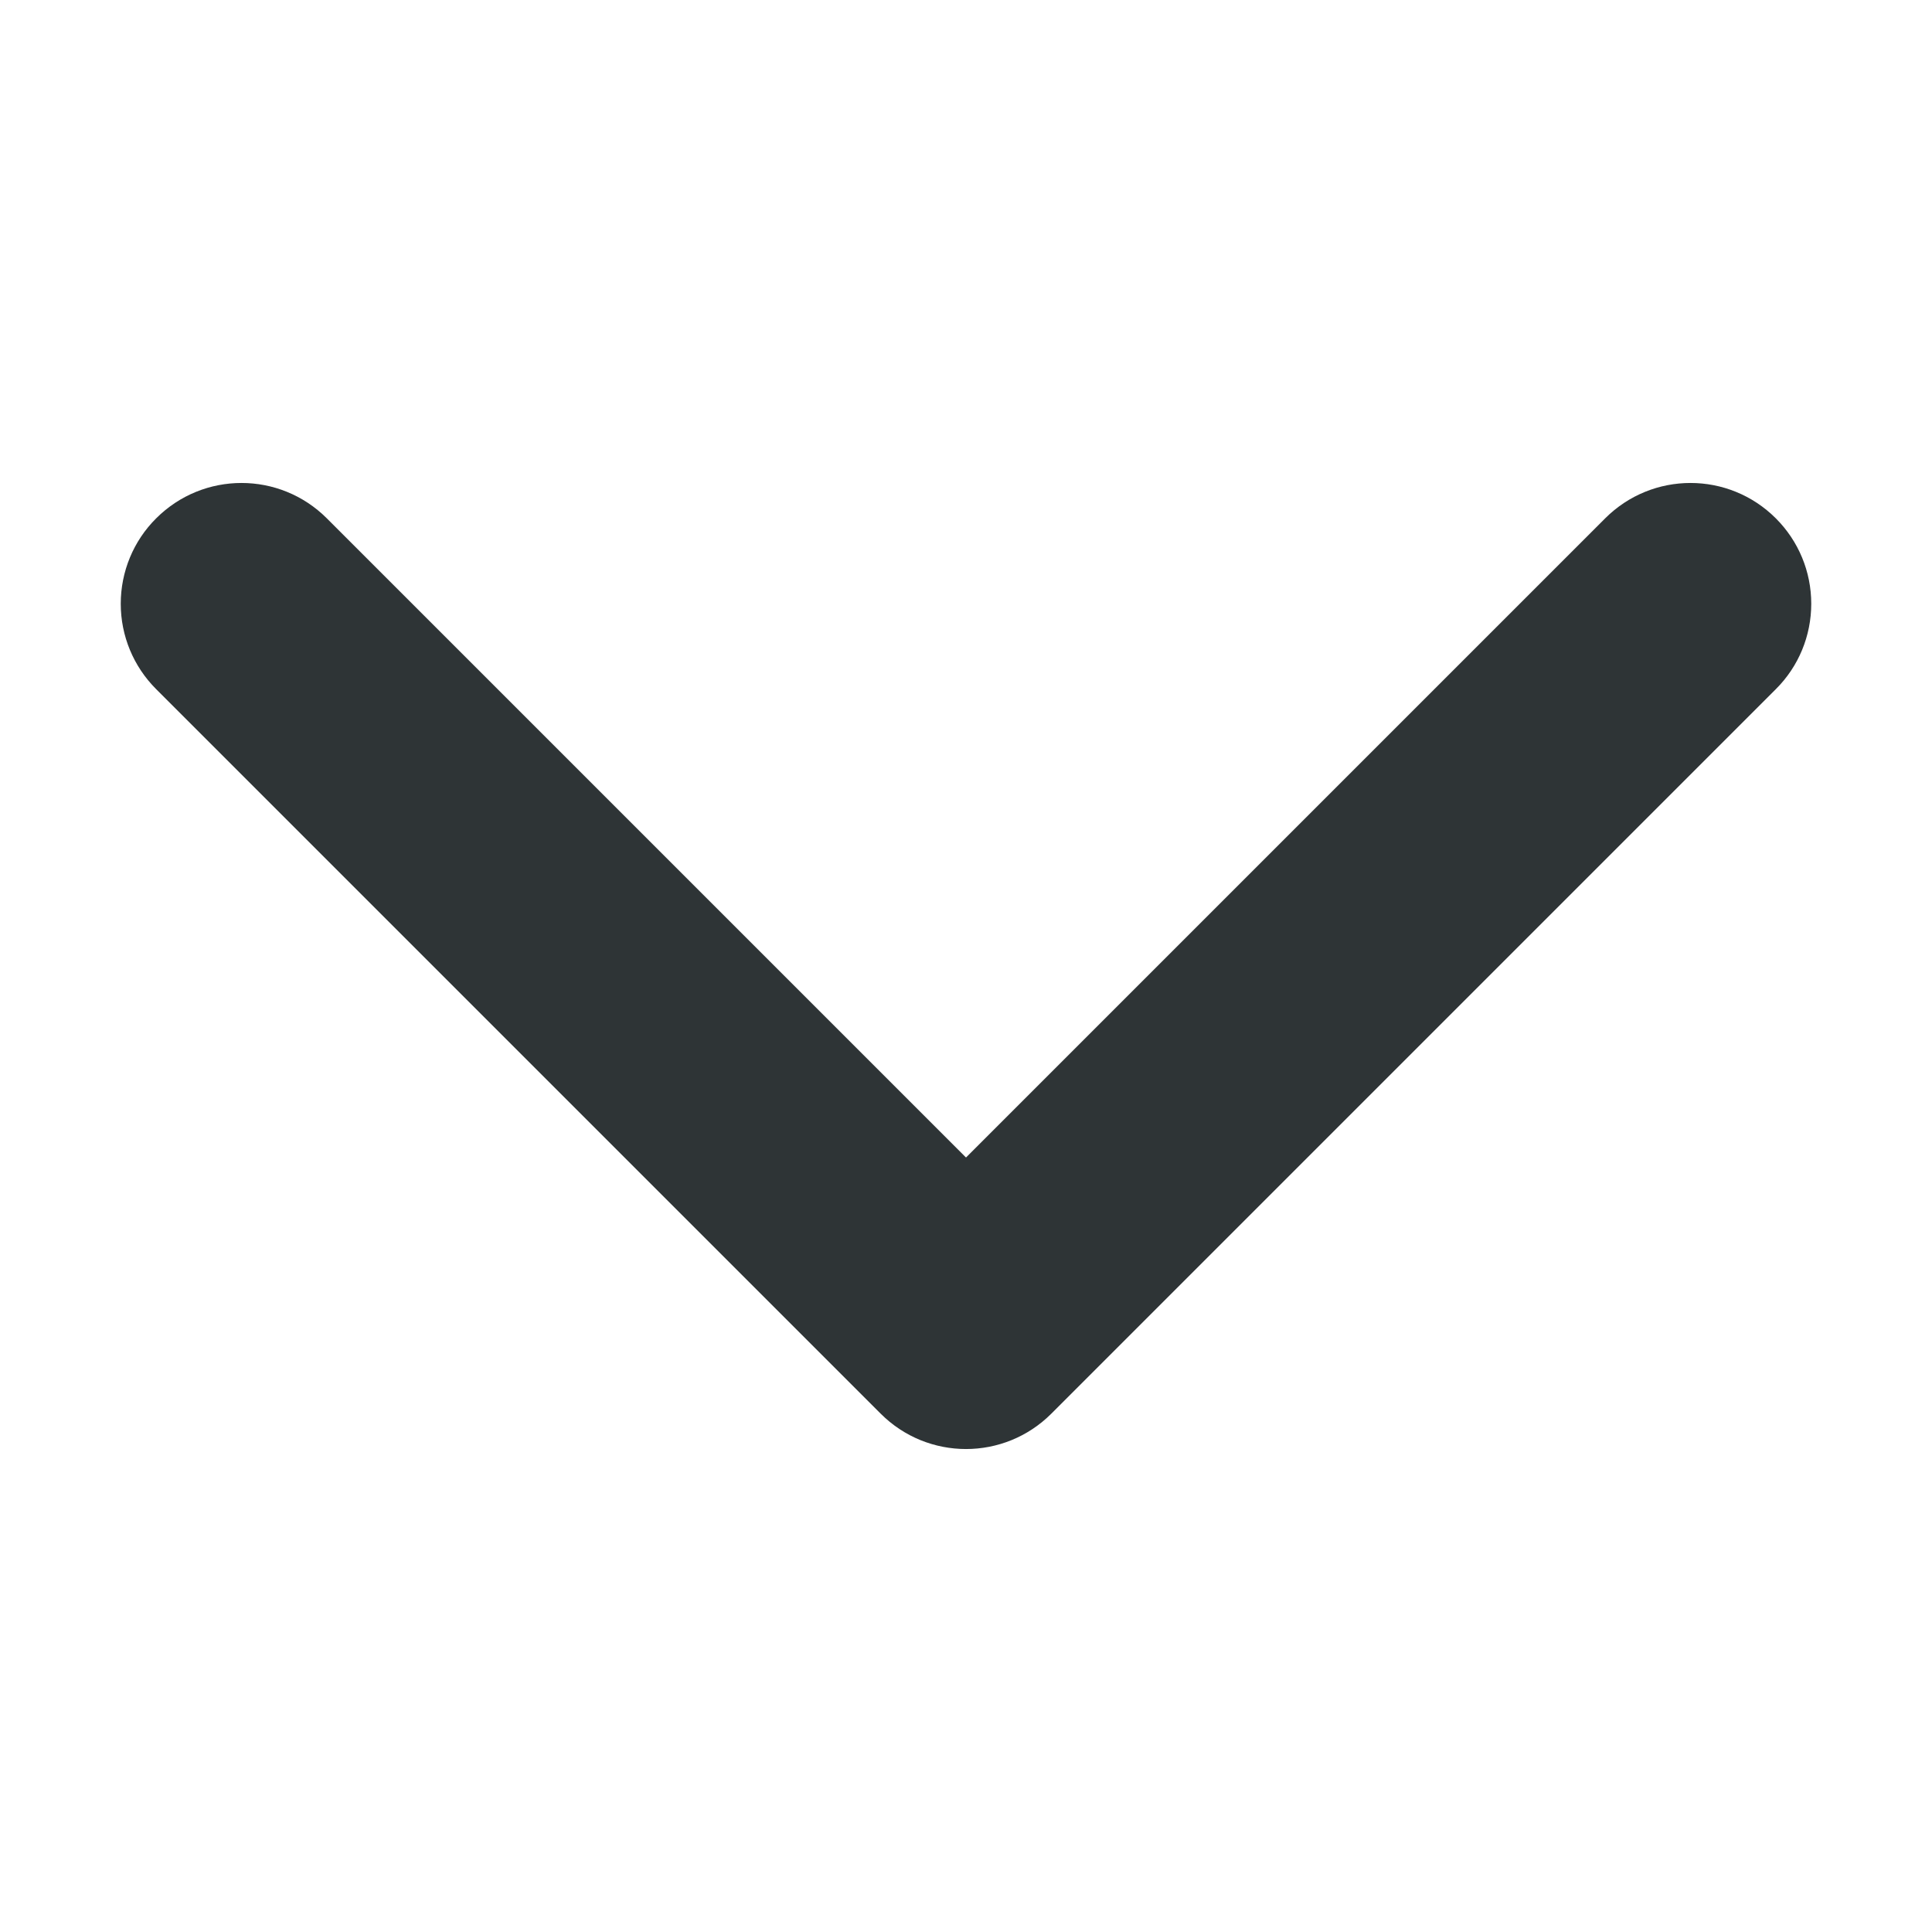
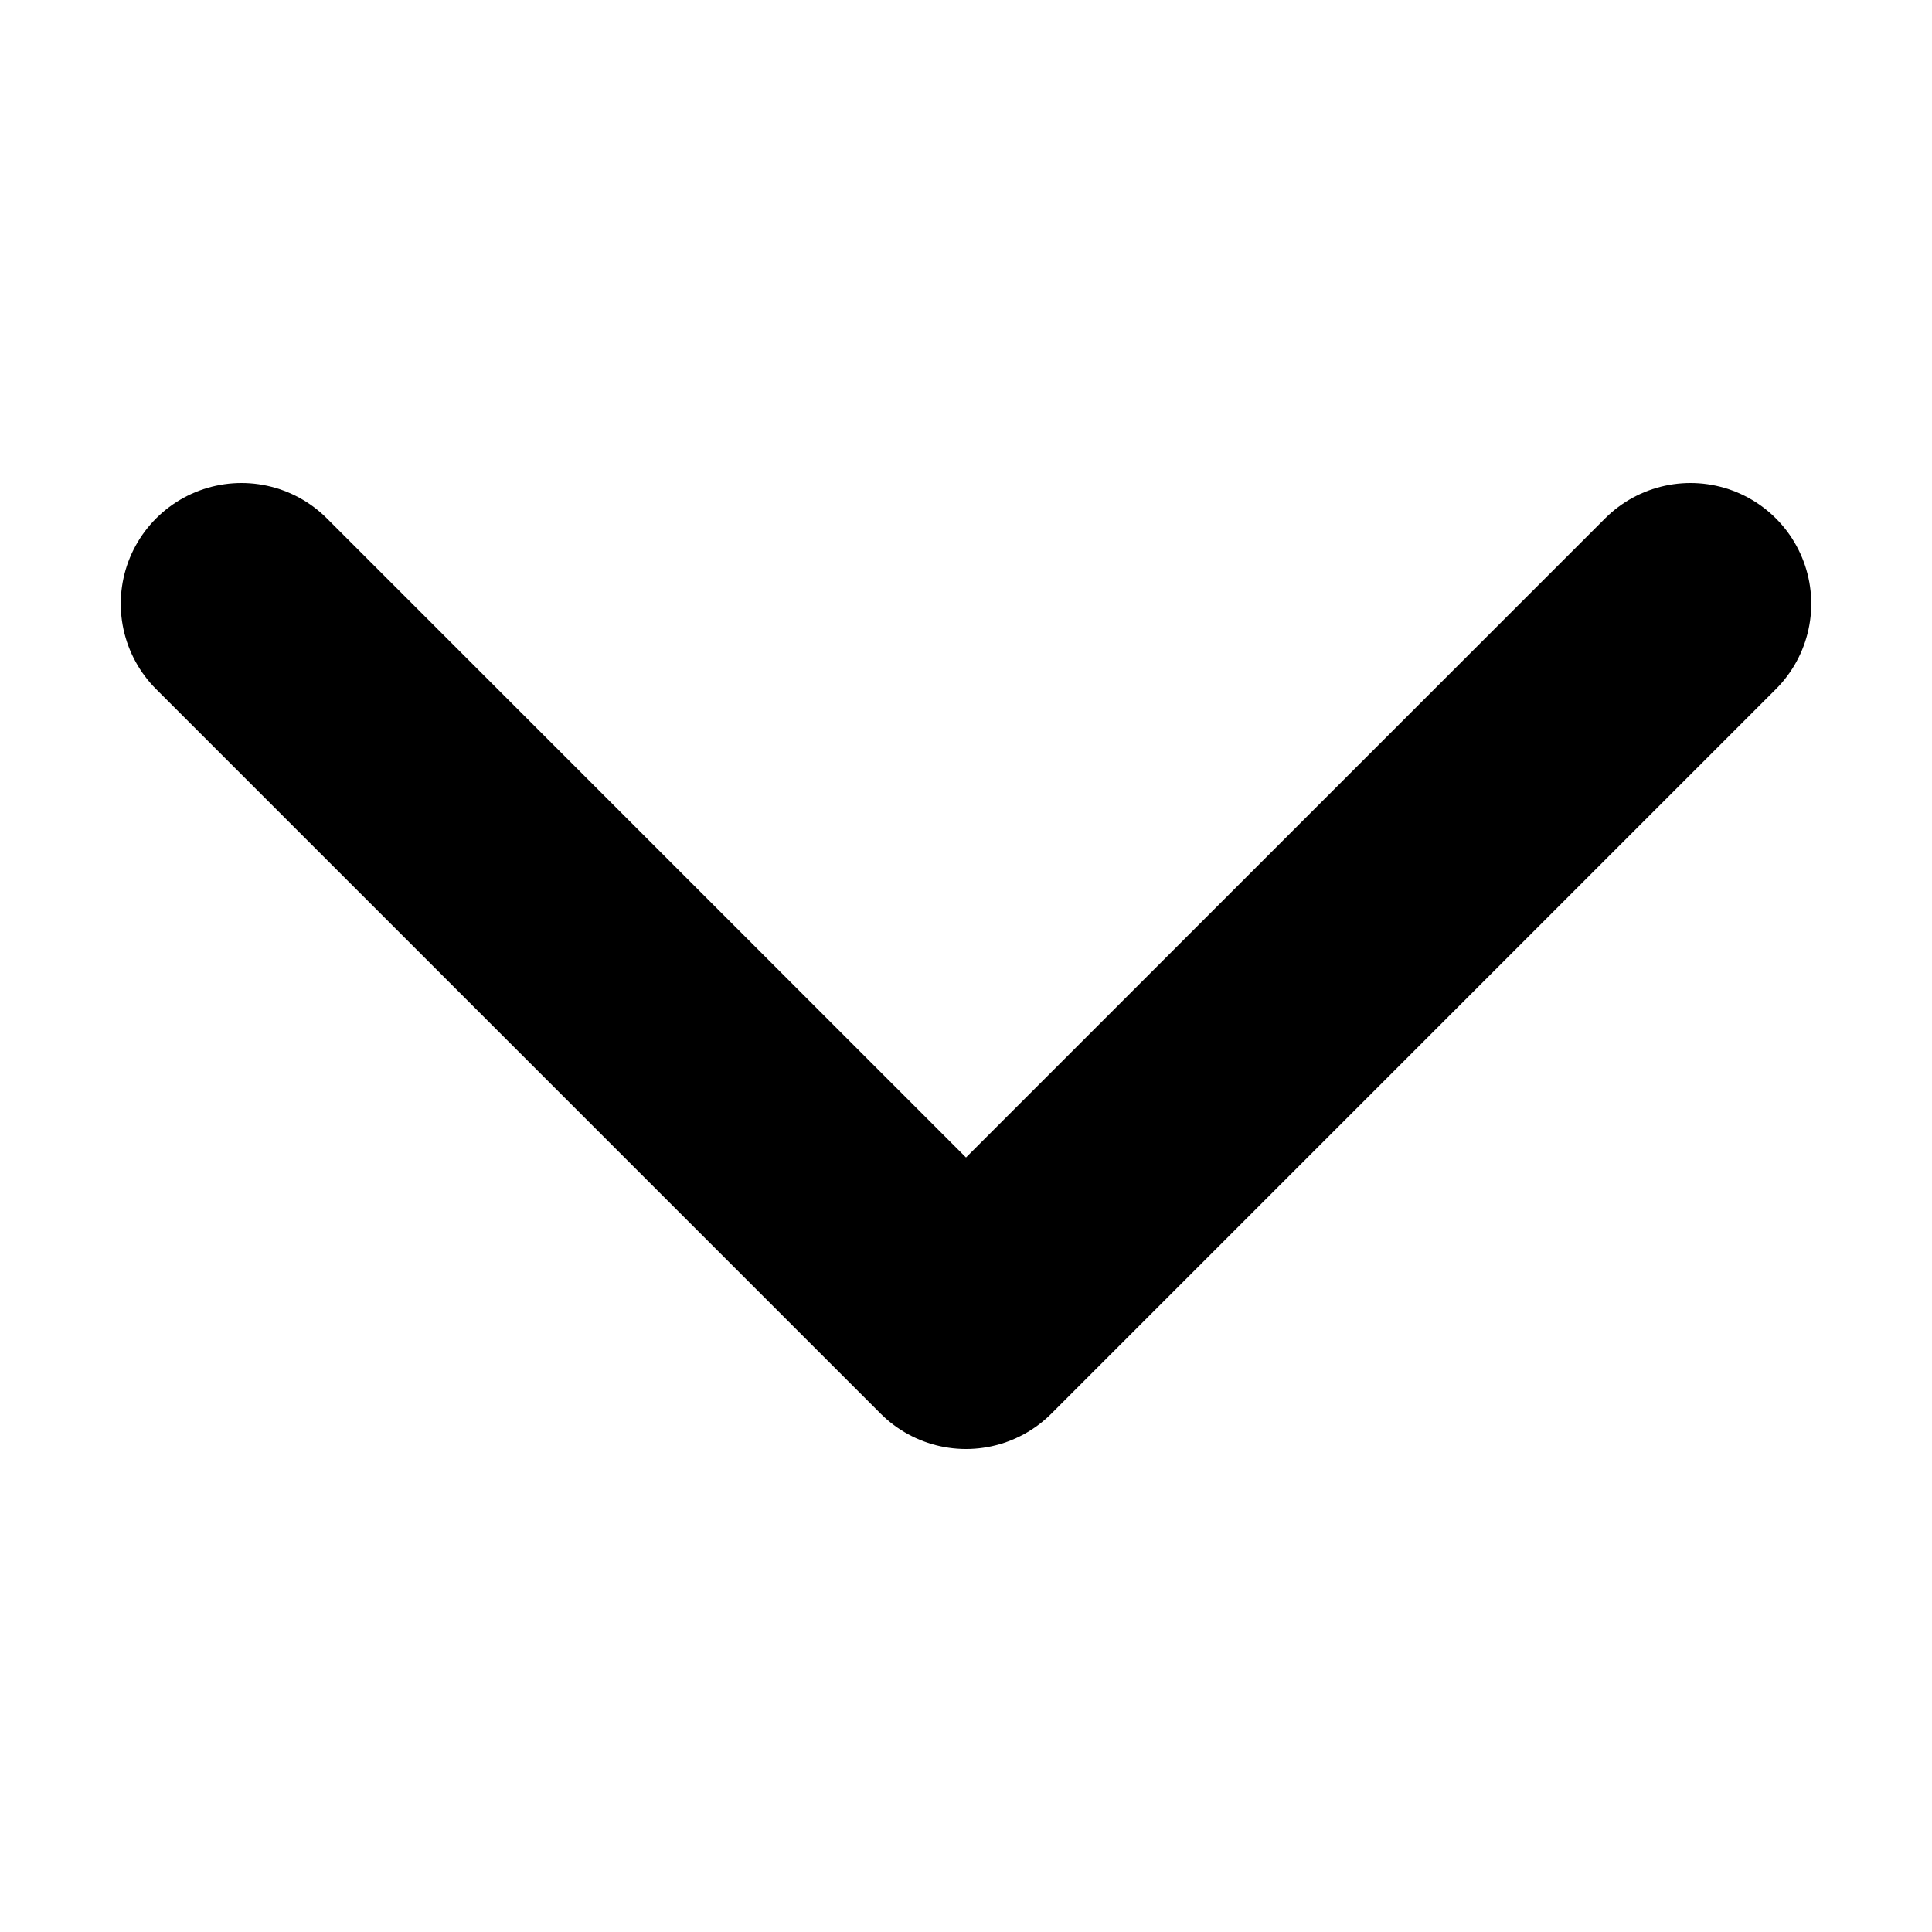
- <svg xmlns="http://www.w3.org/2000/svg" height="16px" viewBox="0 0 16 16" width="16px">
-   <path d="m 1 5 c 0 -0.266 0.105 -0.52 0.293 -0.707 c 0.391 -0.391 1.023 -0.391 1.414 0 l 5.293 5.293 l 5.293 -5.293 c 0.391 -0.391 1.023 -0.391 1.414 0 c 0.188 0.188 0.293 0.441 0.293 0.707 s -0.105 0.52 -0.293 0.707 l -6 6 c -0.391 0.391 -1.023 0.391 -1.414 0 l -6 -6 c -0.188 -0.188 -0.293 -0.441 -0.293 -0.707 z m 0 0" fill="#2e3436" />
+ <svg xmlns="http://www.w3.org/2000/svg" xmlns:ns1="https://www.gtk.org/grappa" width="16" height="16" ns1:version="1" ns1:state="0" ns1:keywords="arrow point down">
+   <path id="path0" fill="none" stroke="url(&quot;#gpa:foreground&quot;) rgb(0,0,0)" stroke-width="2" stroke-linecap="round" stroke-linejoin="round" d="M 2 5 L 8 11 L 14 5" ns1:stroke-width="0.5 2 3" ns1:stroke="foreground" ns1:fill="none">
+   </path>
</svg>
